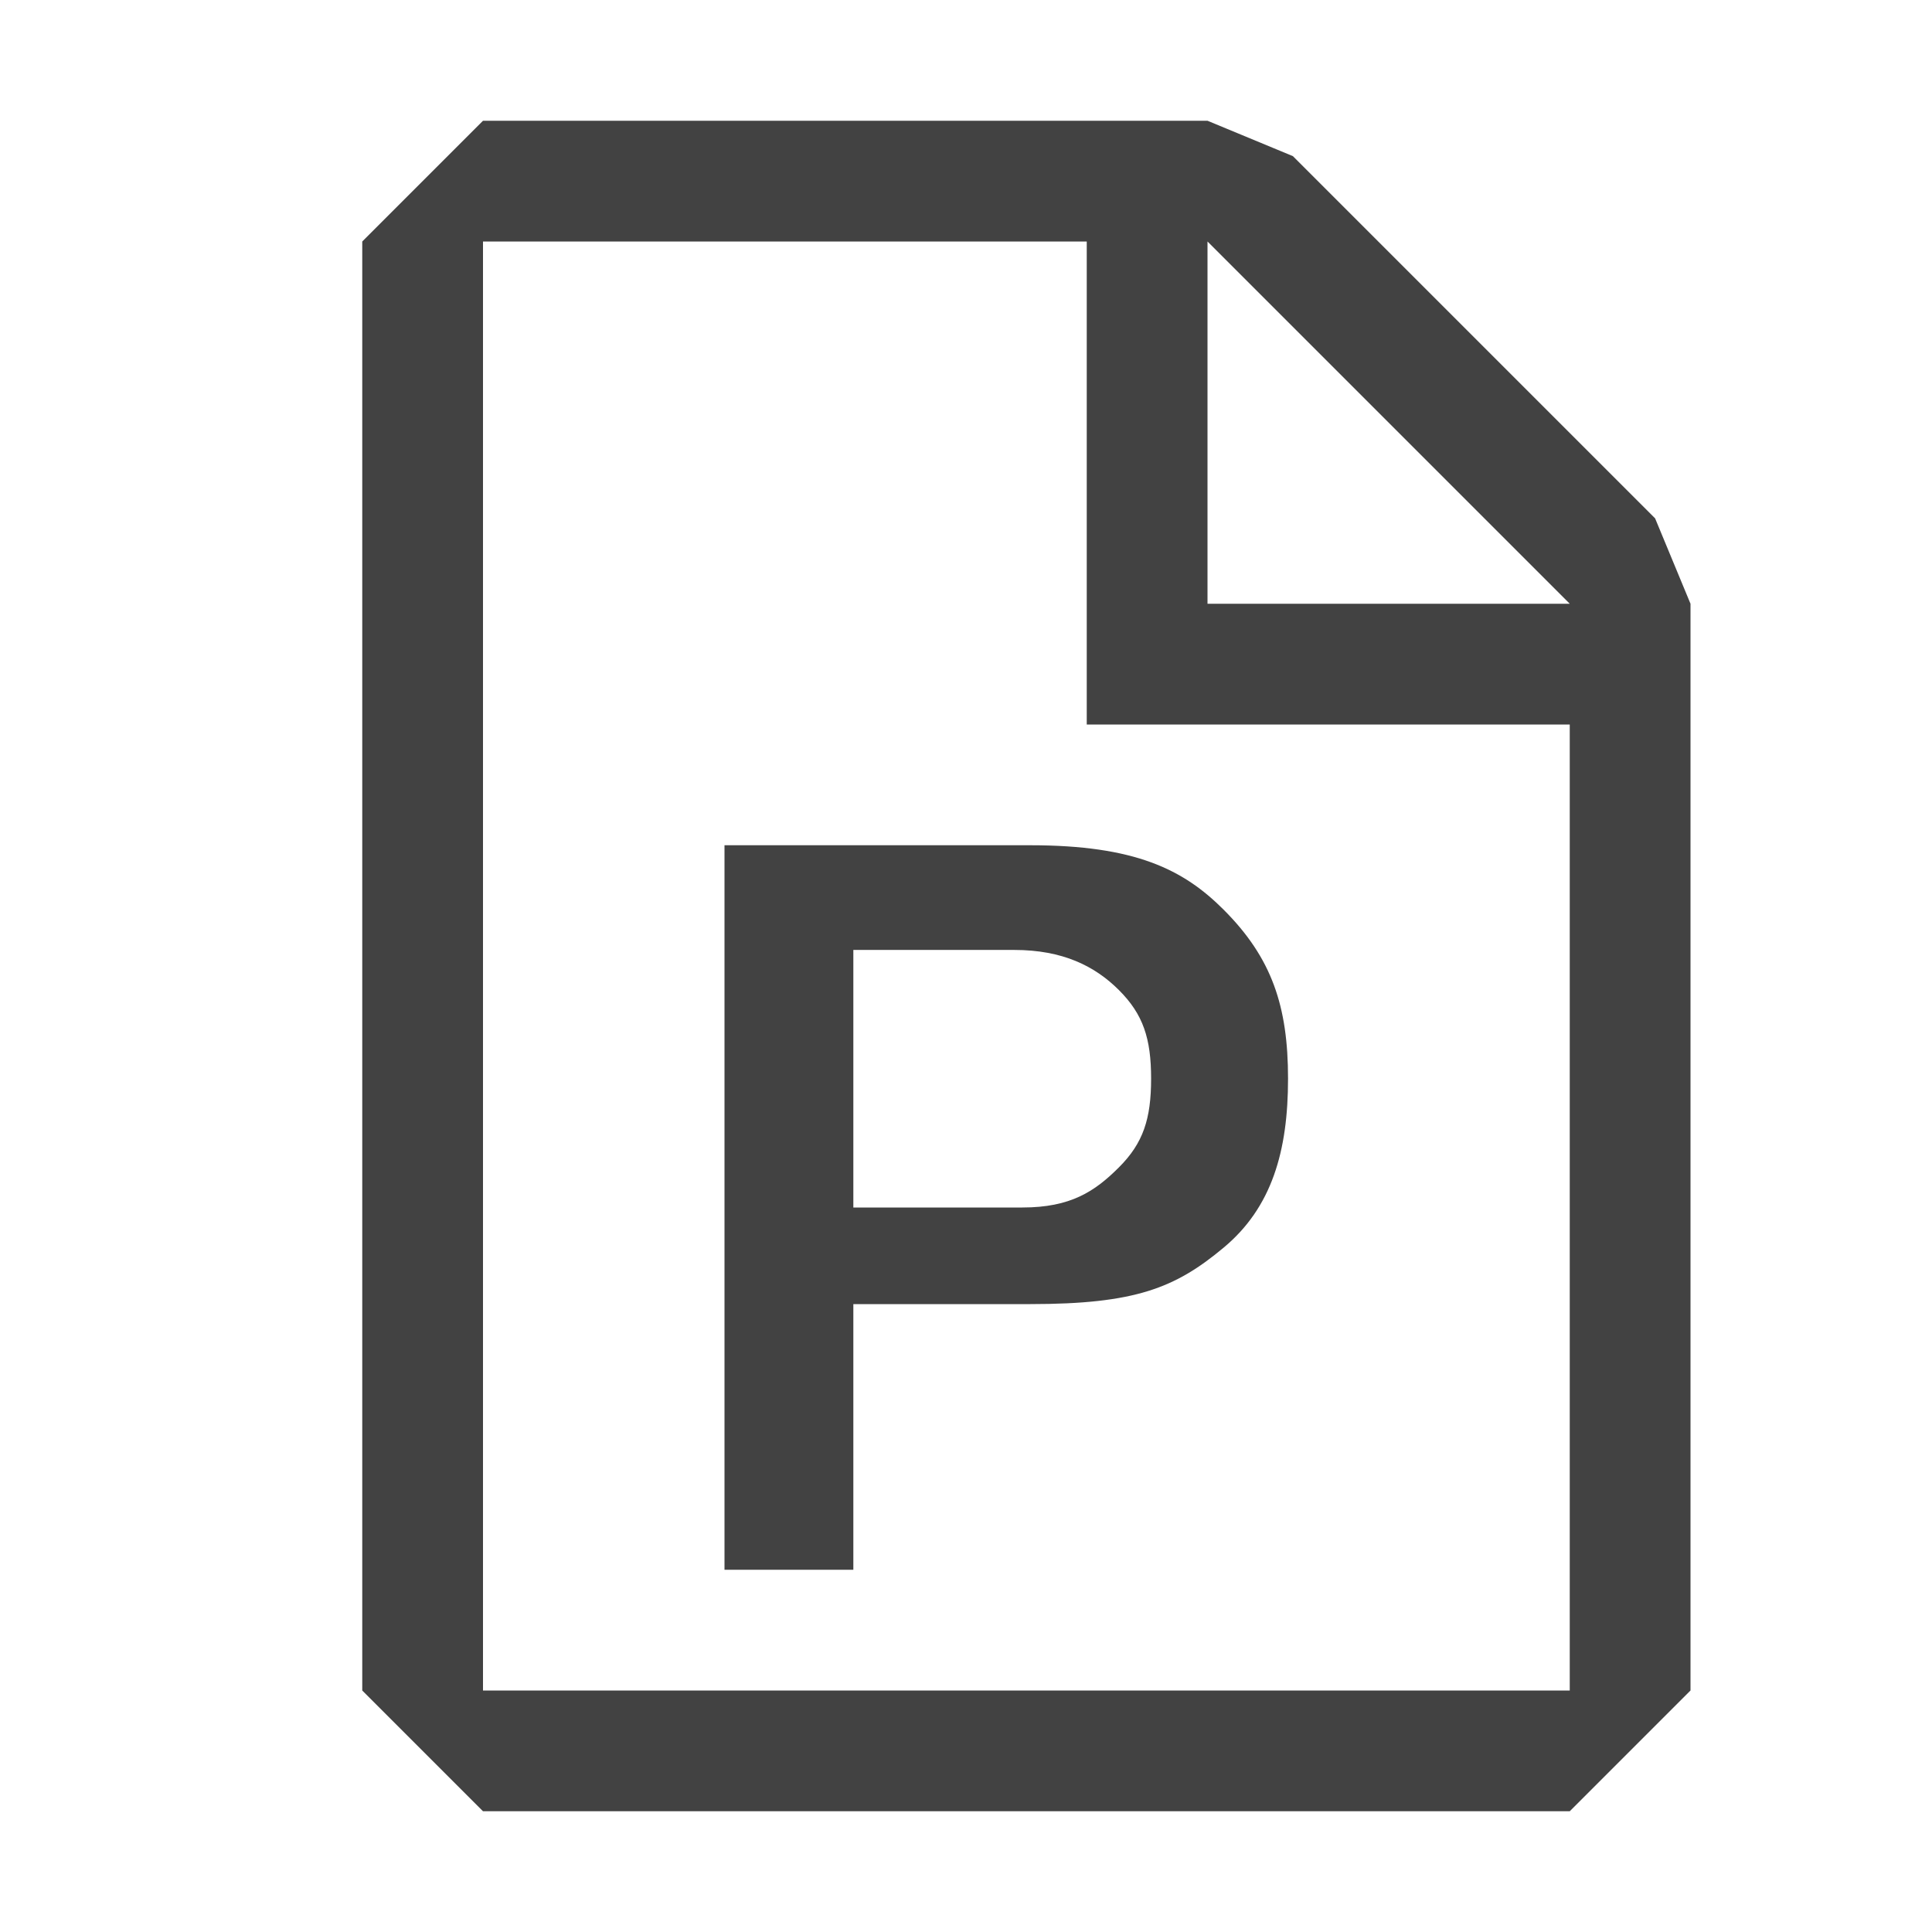
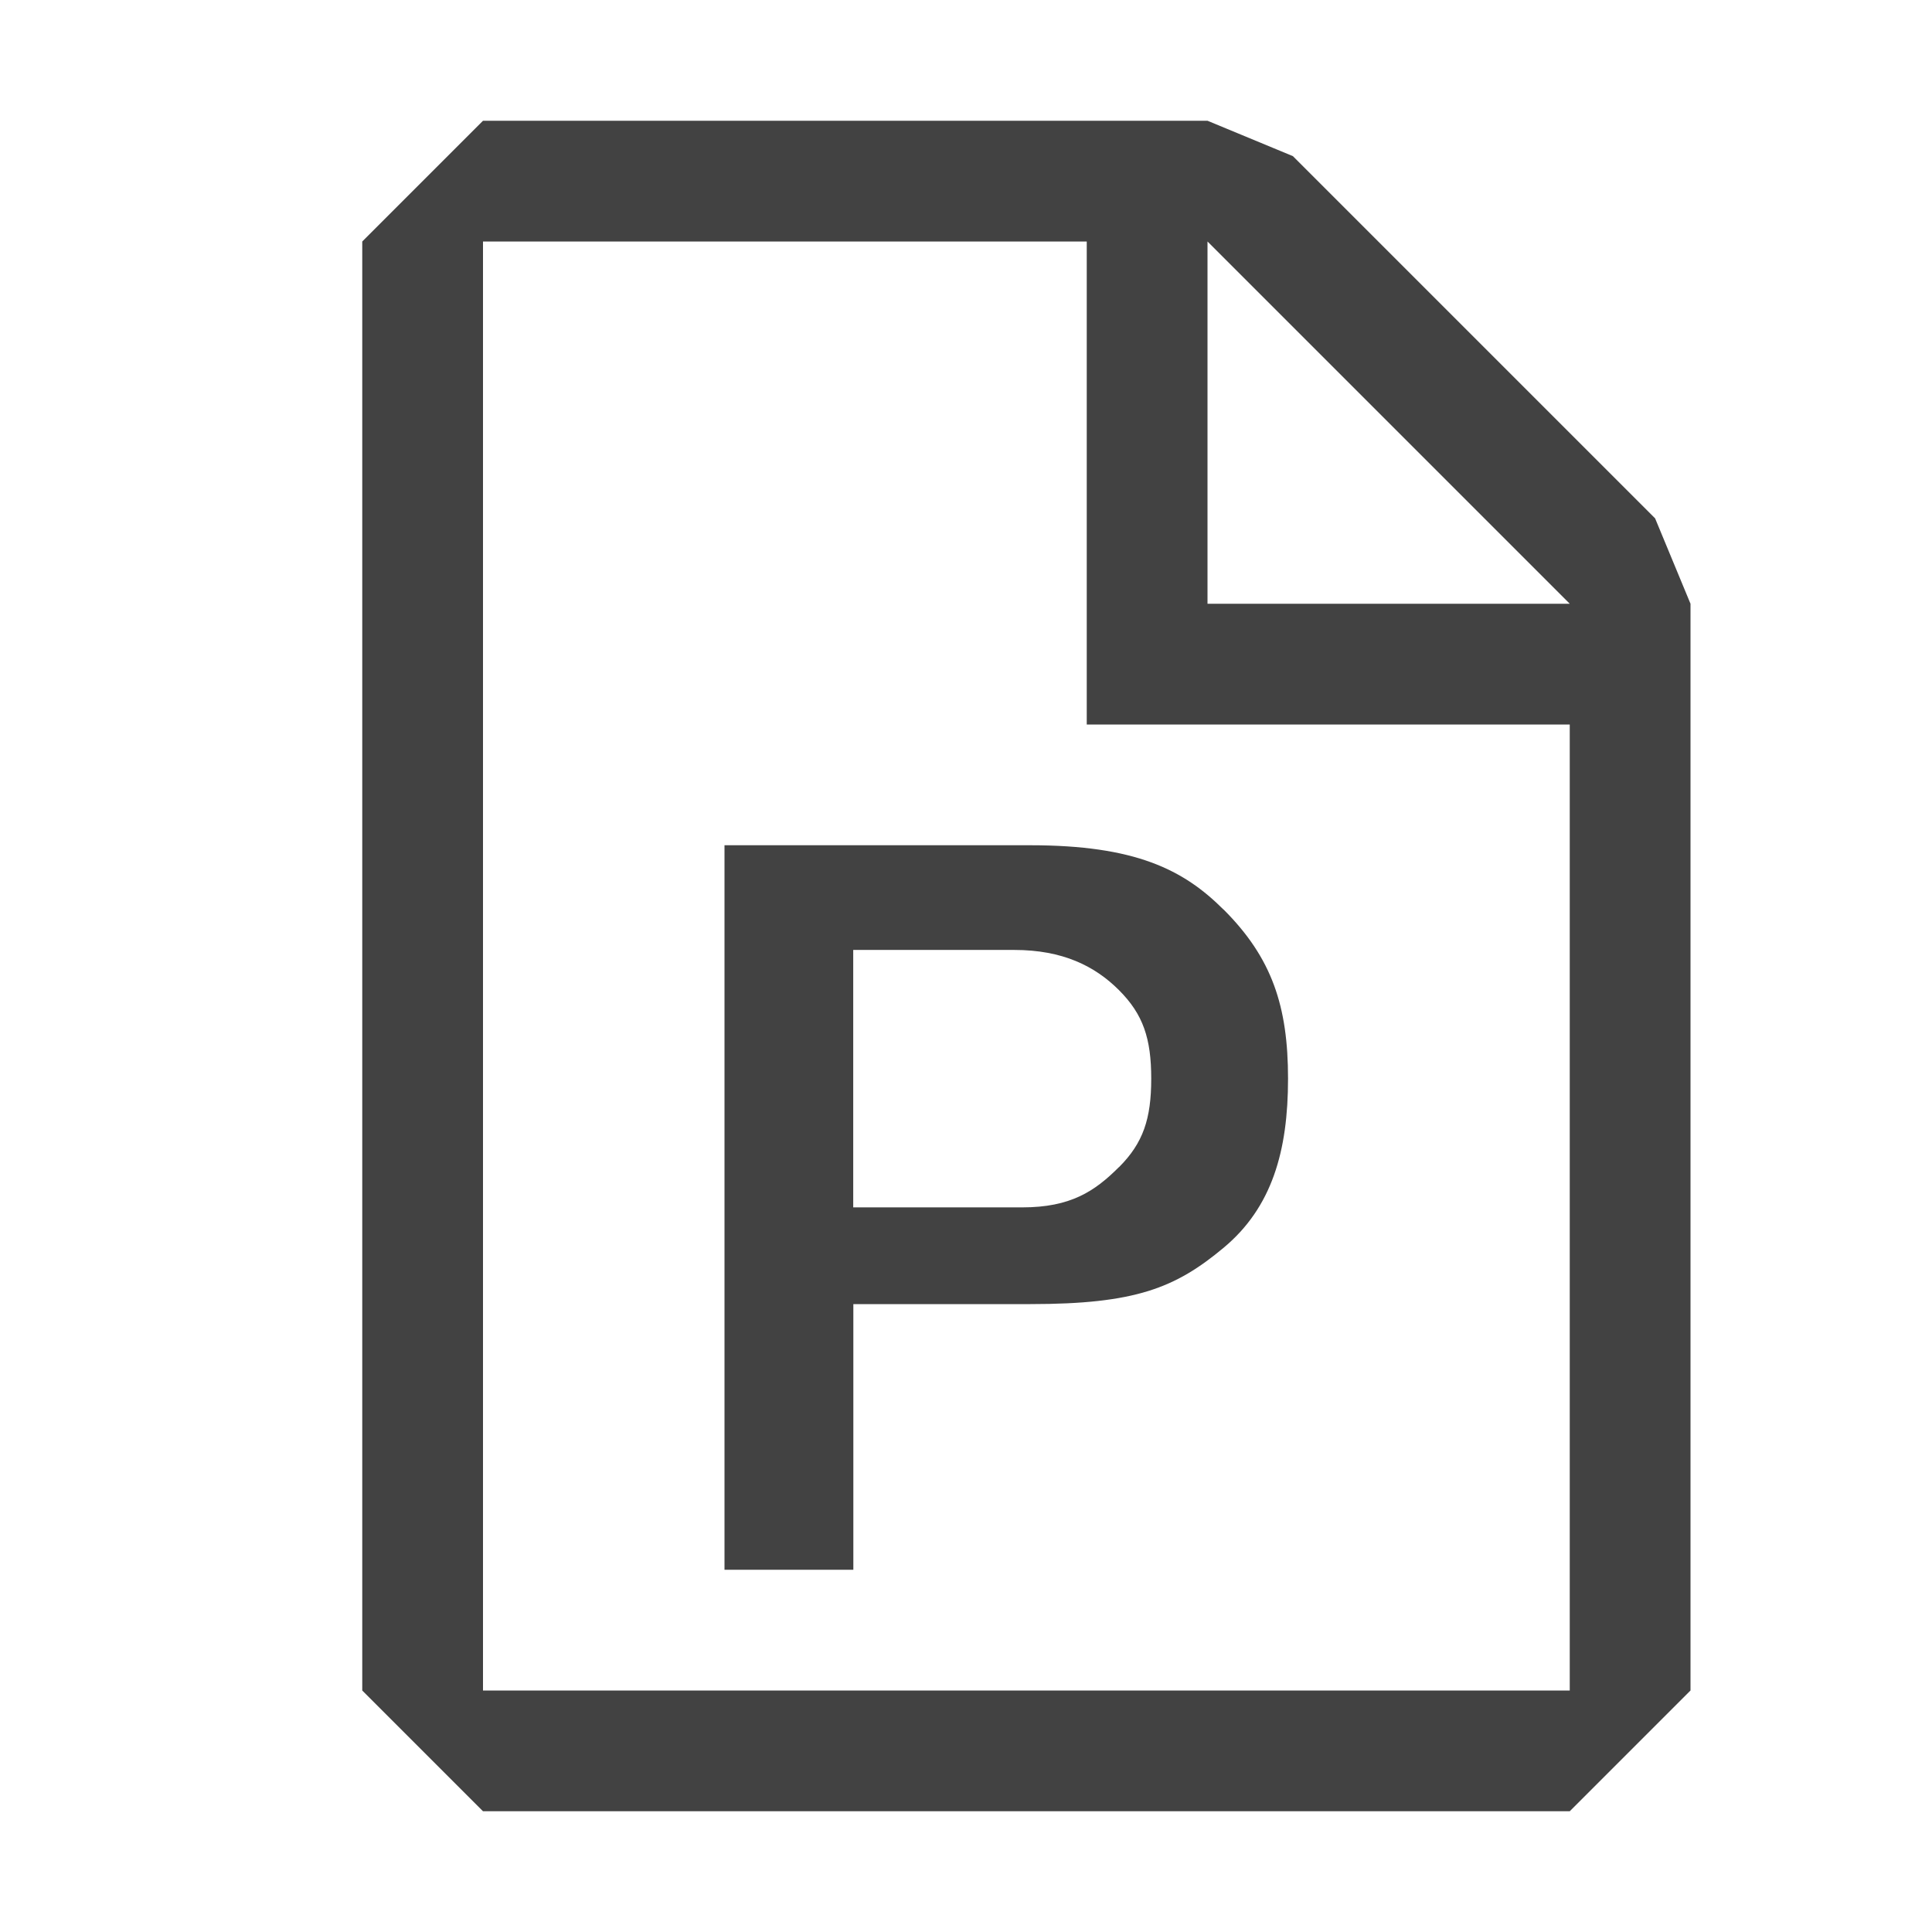
- <svg xmlns="http://www.w3.org/2000/svg" width="16" height="16" viewBox="0 0 16 16" fill="none">
-   <path fill-rule="evenodd" clip-rule="evenodd" d="M4 1L3 2V14L4 15H13L14 14V5L13.707 4.293L10.707 1.293L10 1H4ZM4 14V2H9V6H13V14H4ZM13 5L10 2V5H13Z" fill="#424242" />
-   <path d="M10.133 7.533C9.8 7.2 9.4 7 8.533 7H6V13H7.067V10.8H8.533C9.4 10.8 9.733 10.667 10.133 10.333C10.533 10 10.667 9.533 10.667 8.933C10.667 8.333 10.533 7.933 10.133 7.533ZM9.267 9.667C9.067 9.867 8.867 10 8.467 10H7.067V7.867H8.4C8.8 7.867 9.067 8 9.267 8.2C9.467 8.4 9.533 8.6 9.533 8.933C9.533 9.267 9.467 9.467 9.267 9.667Z" fill="#424242" />
+ <svg xmlns="http://www.w3.org/2000/svg" width="16" height="16" fill="#424242">
+   <path fill-rule="evenodd" d="M4 1L3 2v12l1 1h9l1-1V5l-.293-.707-3-3L10 1H4zm0 13V2h5v4h4v8H4zm9-9l-3-3v3h3z" />
+   <path d="M10.133 7.533C9.8 7.2 9.4 7 8.533 7H6v6h1.067v-2.2h1.467c.867 0 1.2-.133 1.6-.467s.533-.8.533-1.4-.133-1-.533-1.4zm-.867 2.133c-.2.2-.4.333-.8.333h-1.4V7.867H8.4c.4 0 .667.133.867.333s.267.4.267.733-.067.533-.267.733z" />
</svg>
